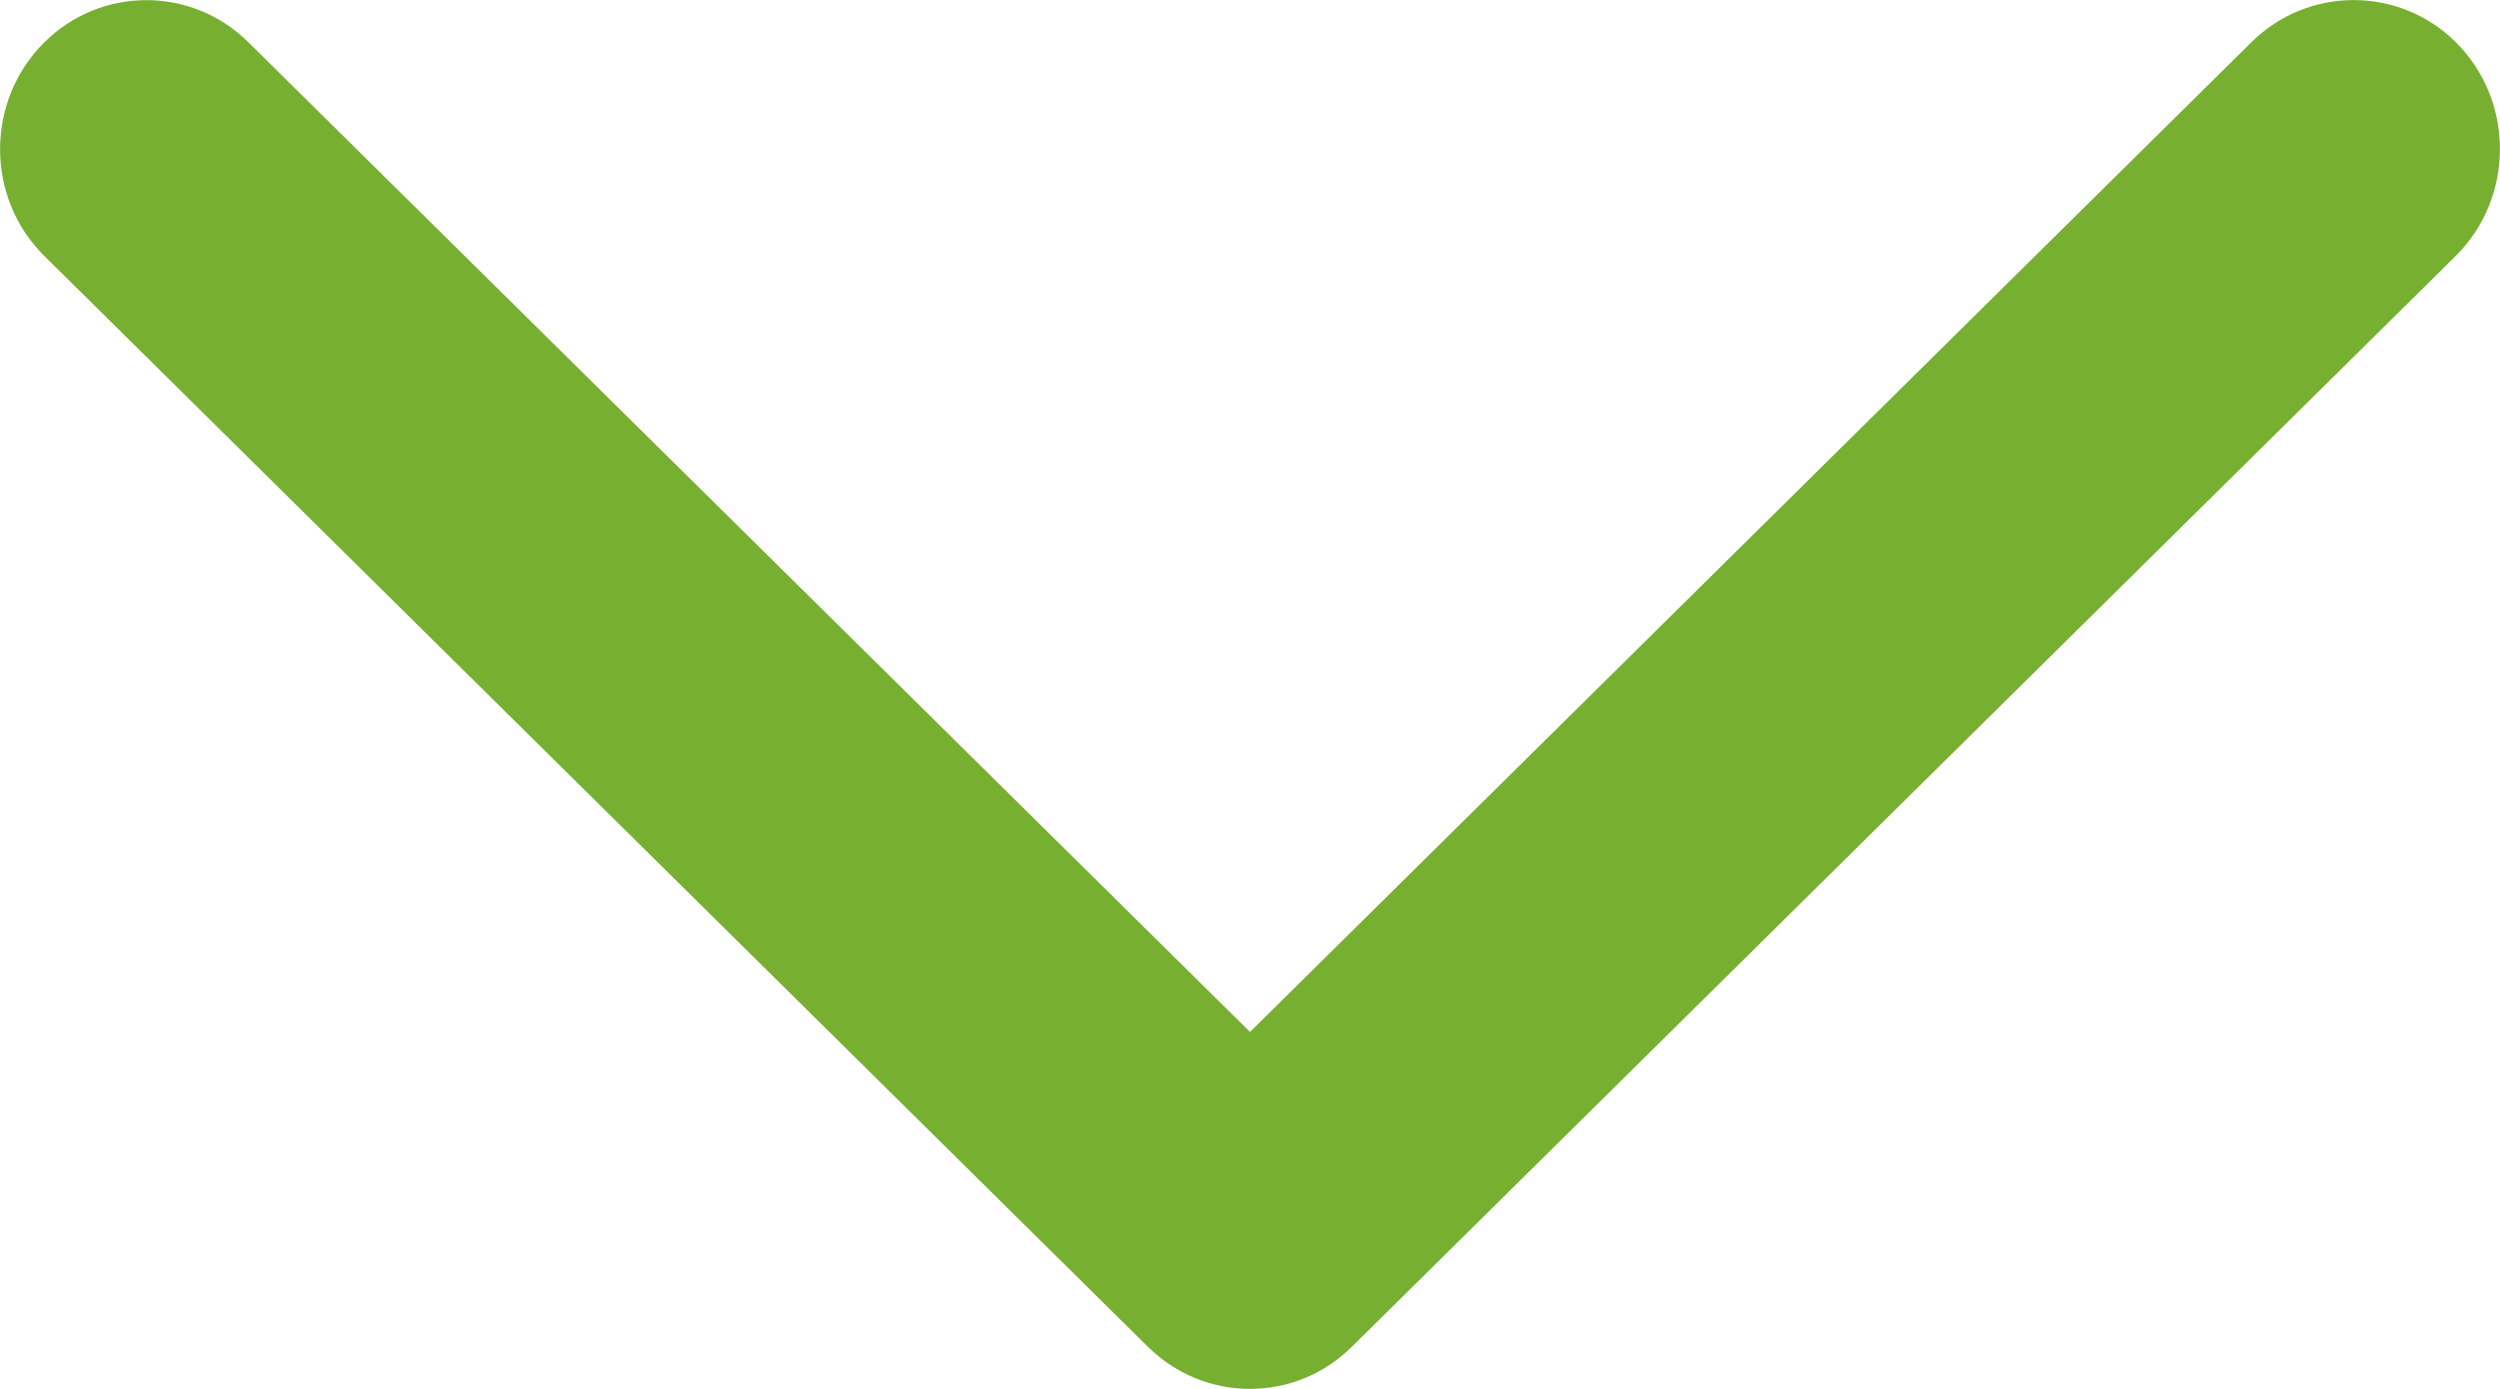
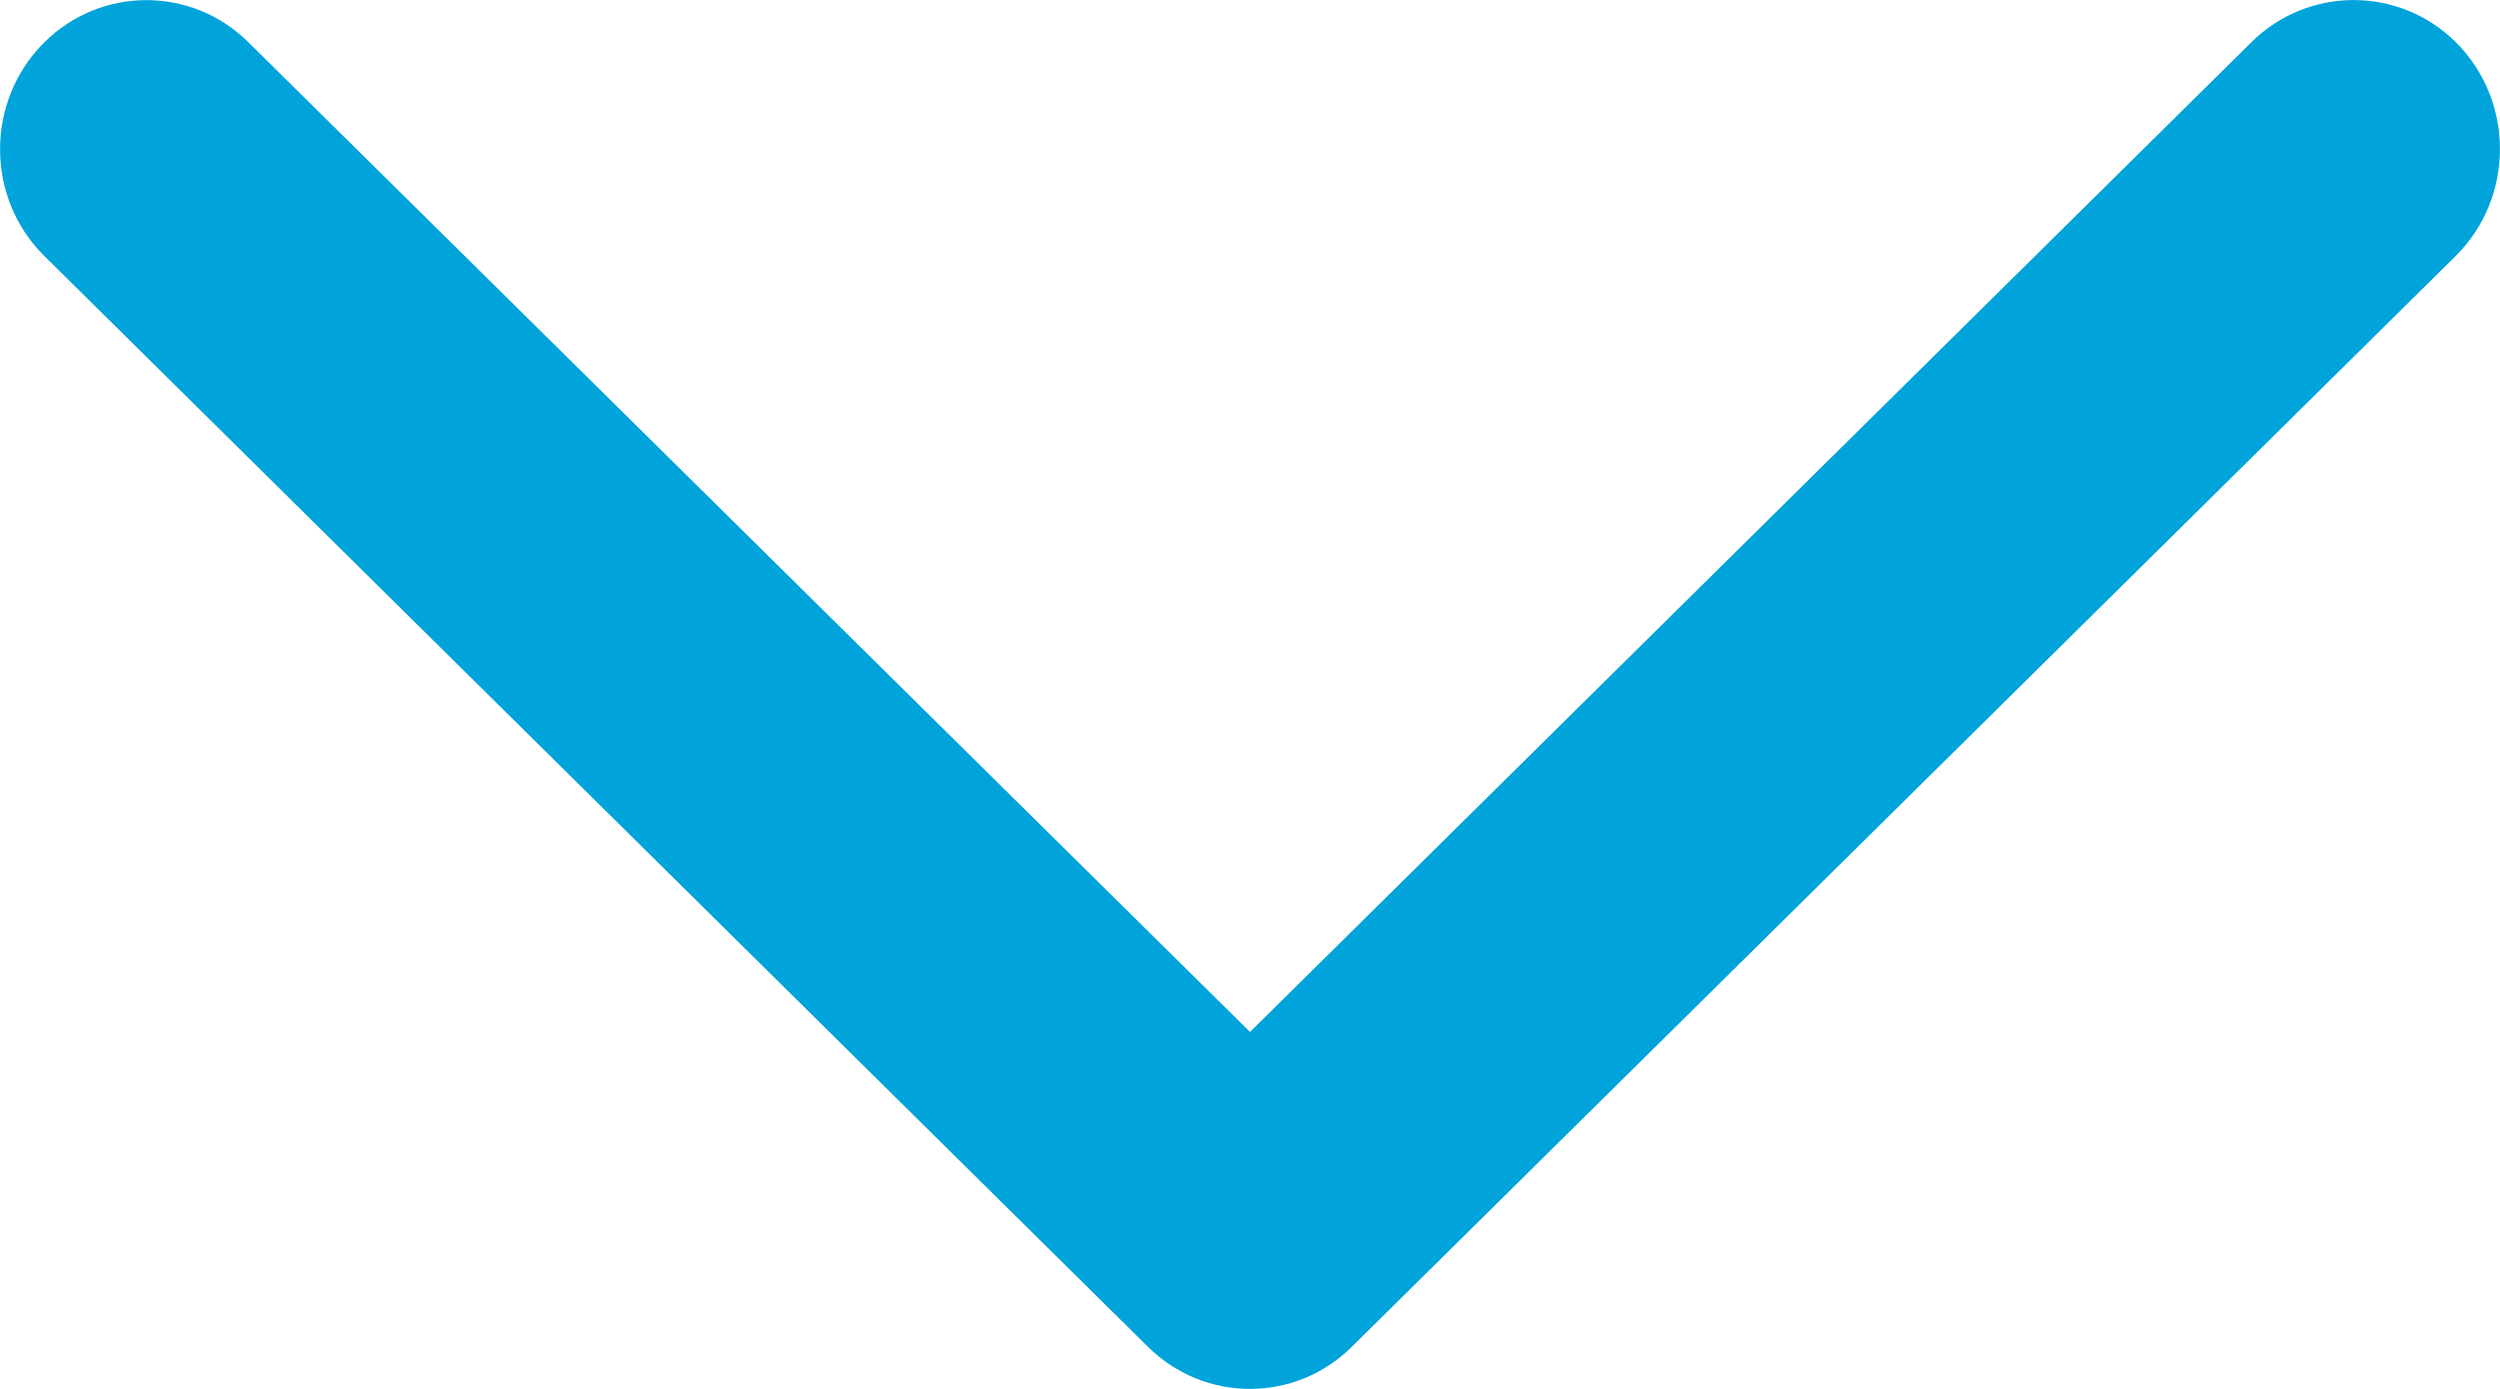
<svg xmlns="http://www.w3.org/2000/svg" width="9px" height="5px" viewbox="0 0 9 5" version="1.1">
-   <path d="M4.5 3.715L0.894 0.152C0.69 -0.05 0.364 -0.05 0.16 0.152C-0.053 0.363 -0.053 0.712 0.16 0.922L4.133 4.849C4.234 4.948 4.365 5 4.5 5C4.636 5 4.768 4.947 4.868 4.847L8.84 0.922C9.053 0.711 9.053 0.362 8.84 0.151C8.636 -0.05 8.31 -0.05 8.106 0.151L4.5 3.715Z" id="Path" fill="#77b030" fill-rule="evenodd" stroke="none" />
+   <path d="M4.5 3.715L0.894 0.152C0.69 -0.05 0.364 -0.05 0.16 0.152C-0.053 0.363 -0.053 0.712 0.16 0.922L4.133 4.849C4.234 4.948 4.365 5 4.5 5C4.636 5 4.768 4.947 4.868 4.847L8.84 0.922C9.053 0.711 9.053 0.362 8.84 0.151C8.636 -0.05 8.31 -0.05 8.106 0.151L4.5 3.715Z" id="Path" fill="#00a3da" fill-rule="evenodd" stroke="none" />
</svg>
